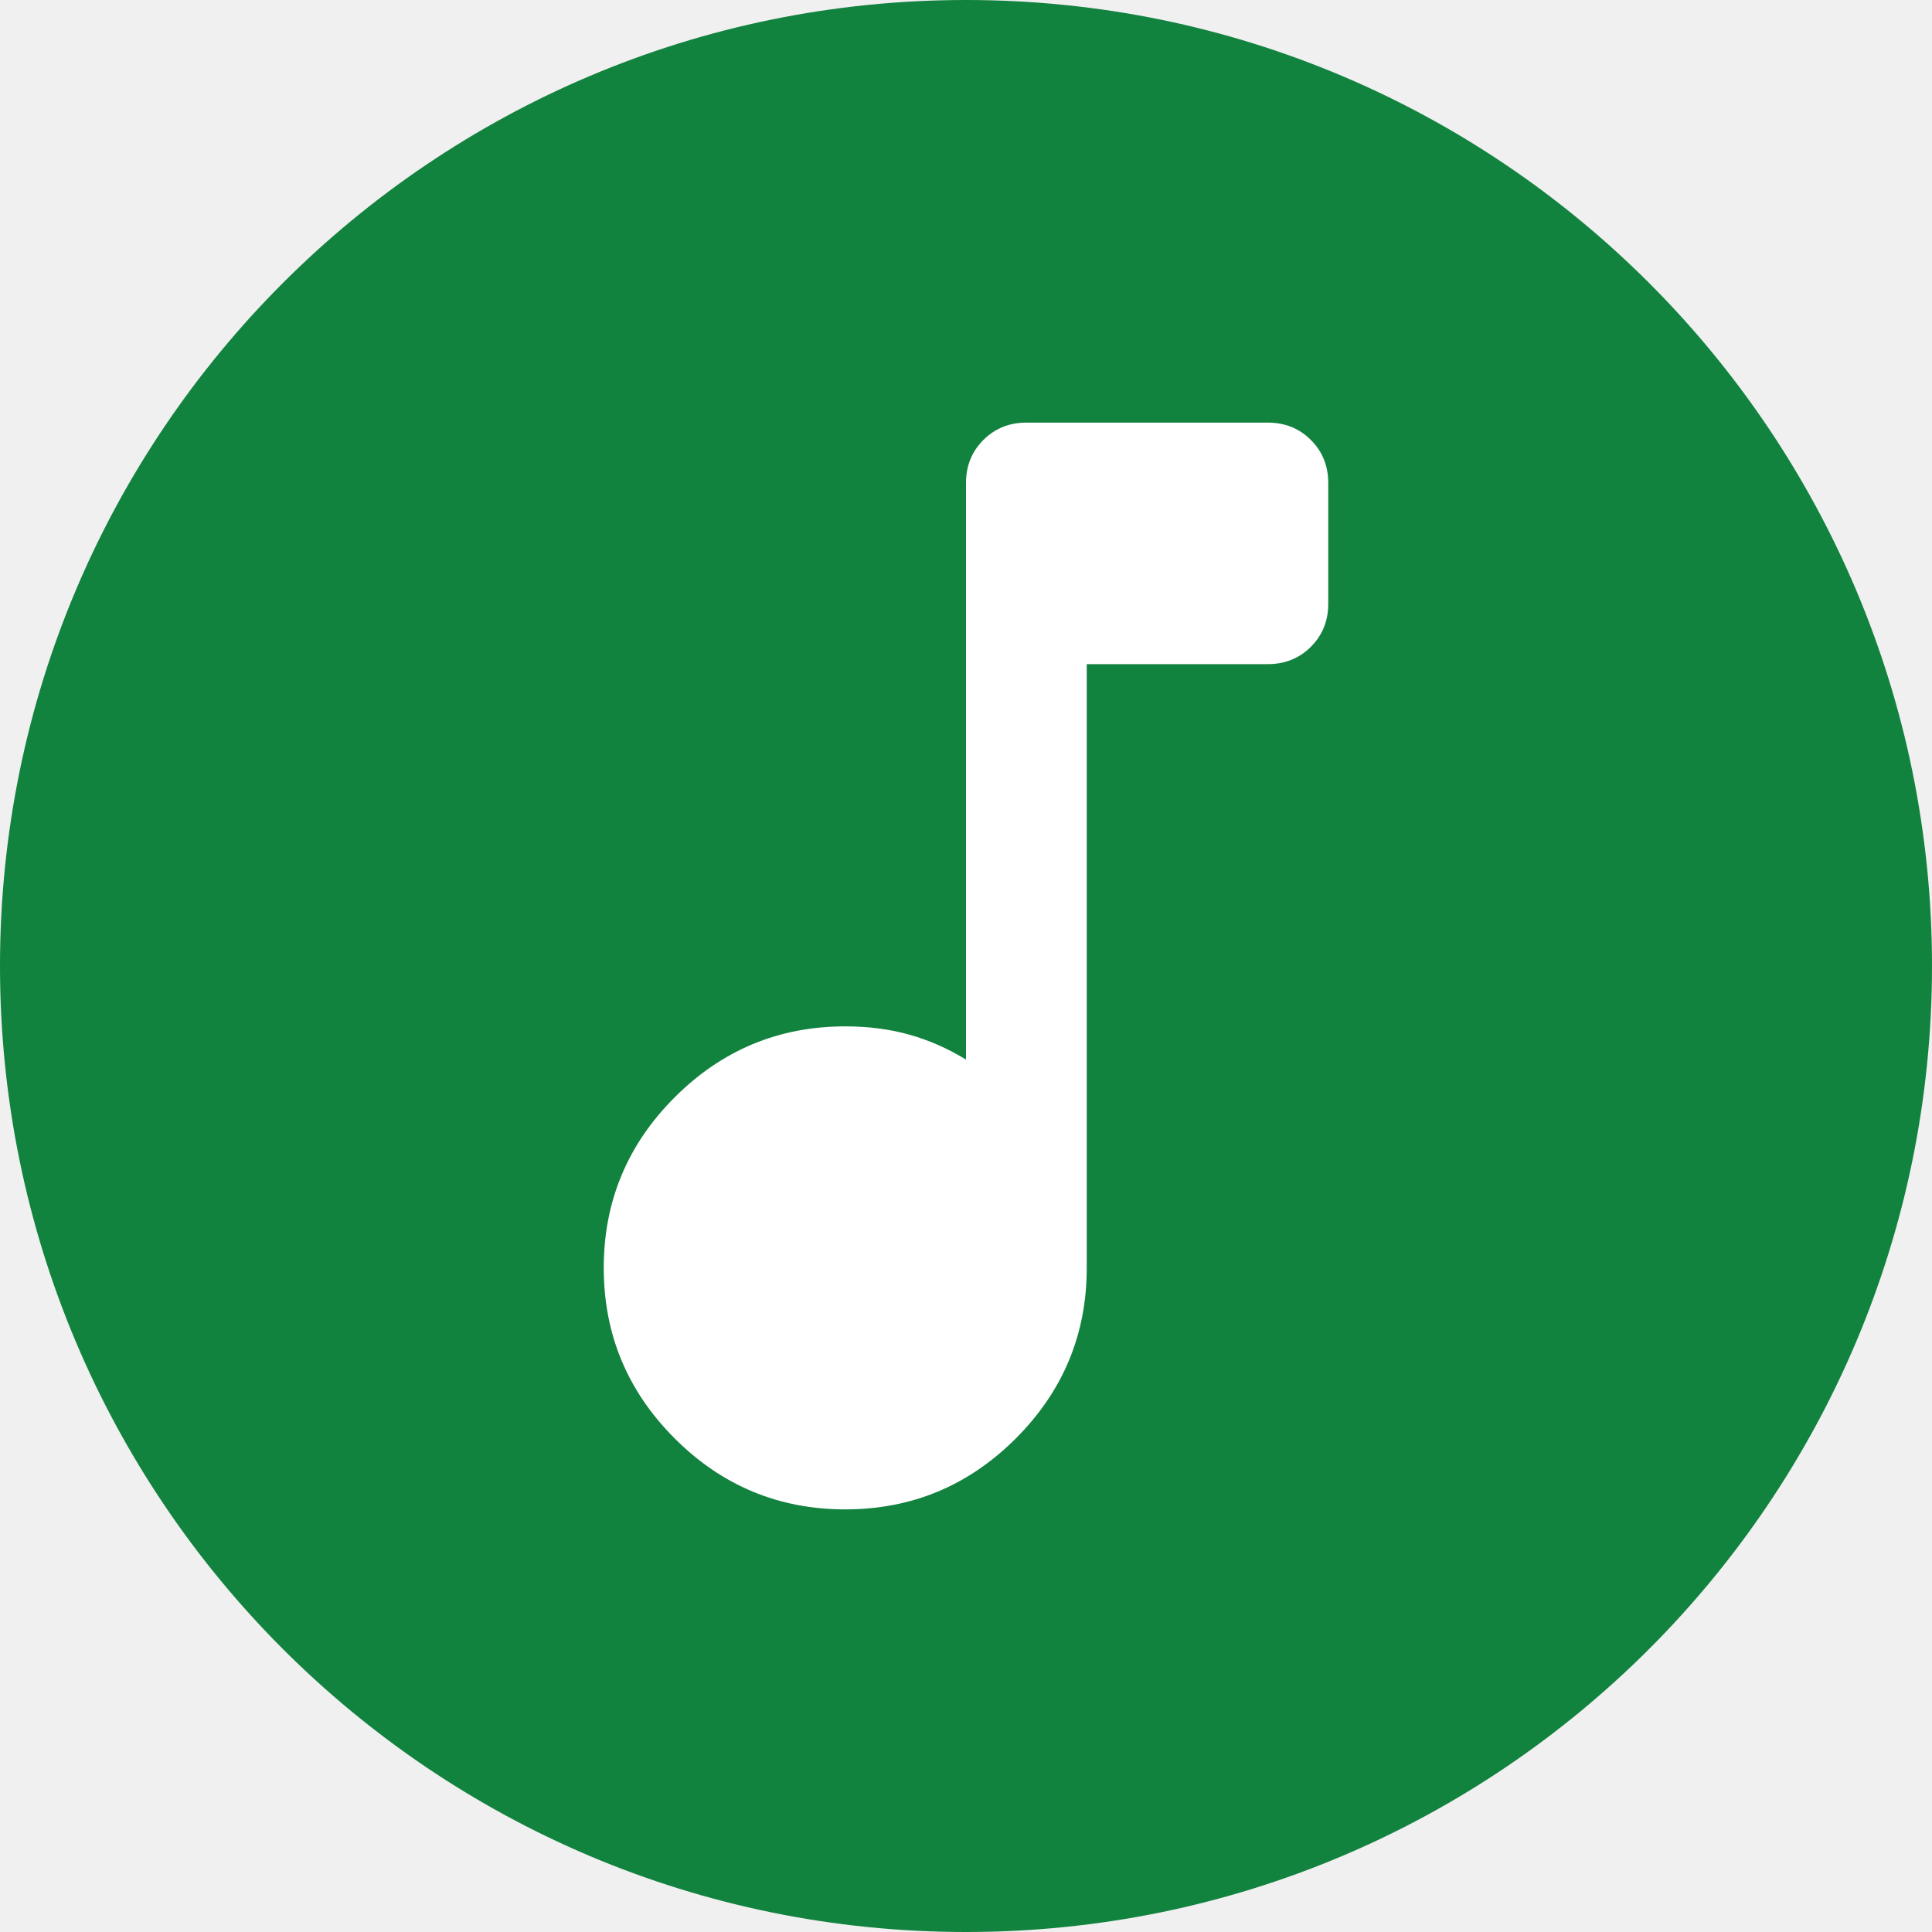
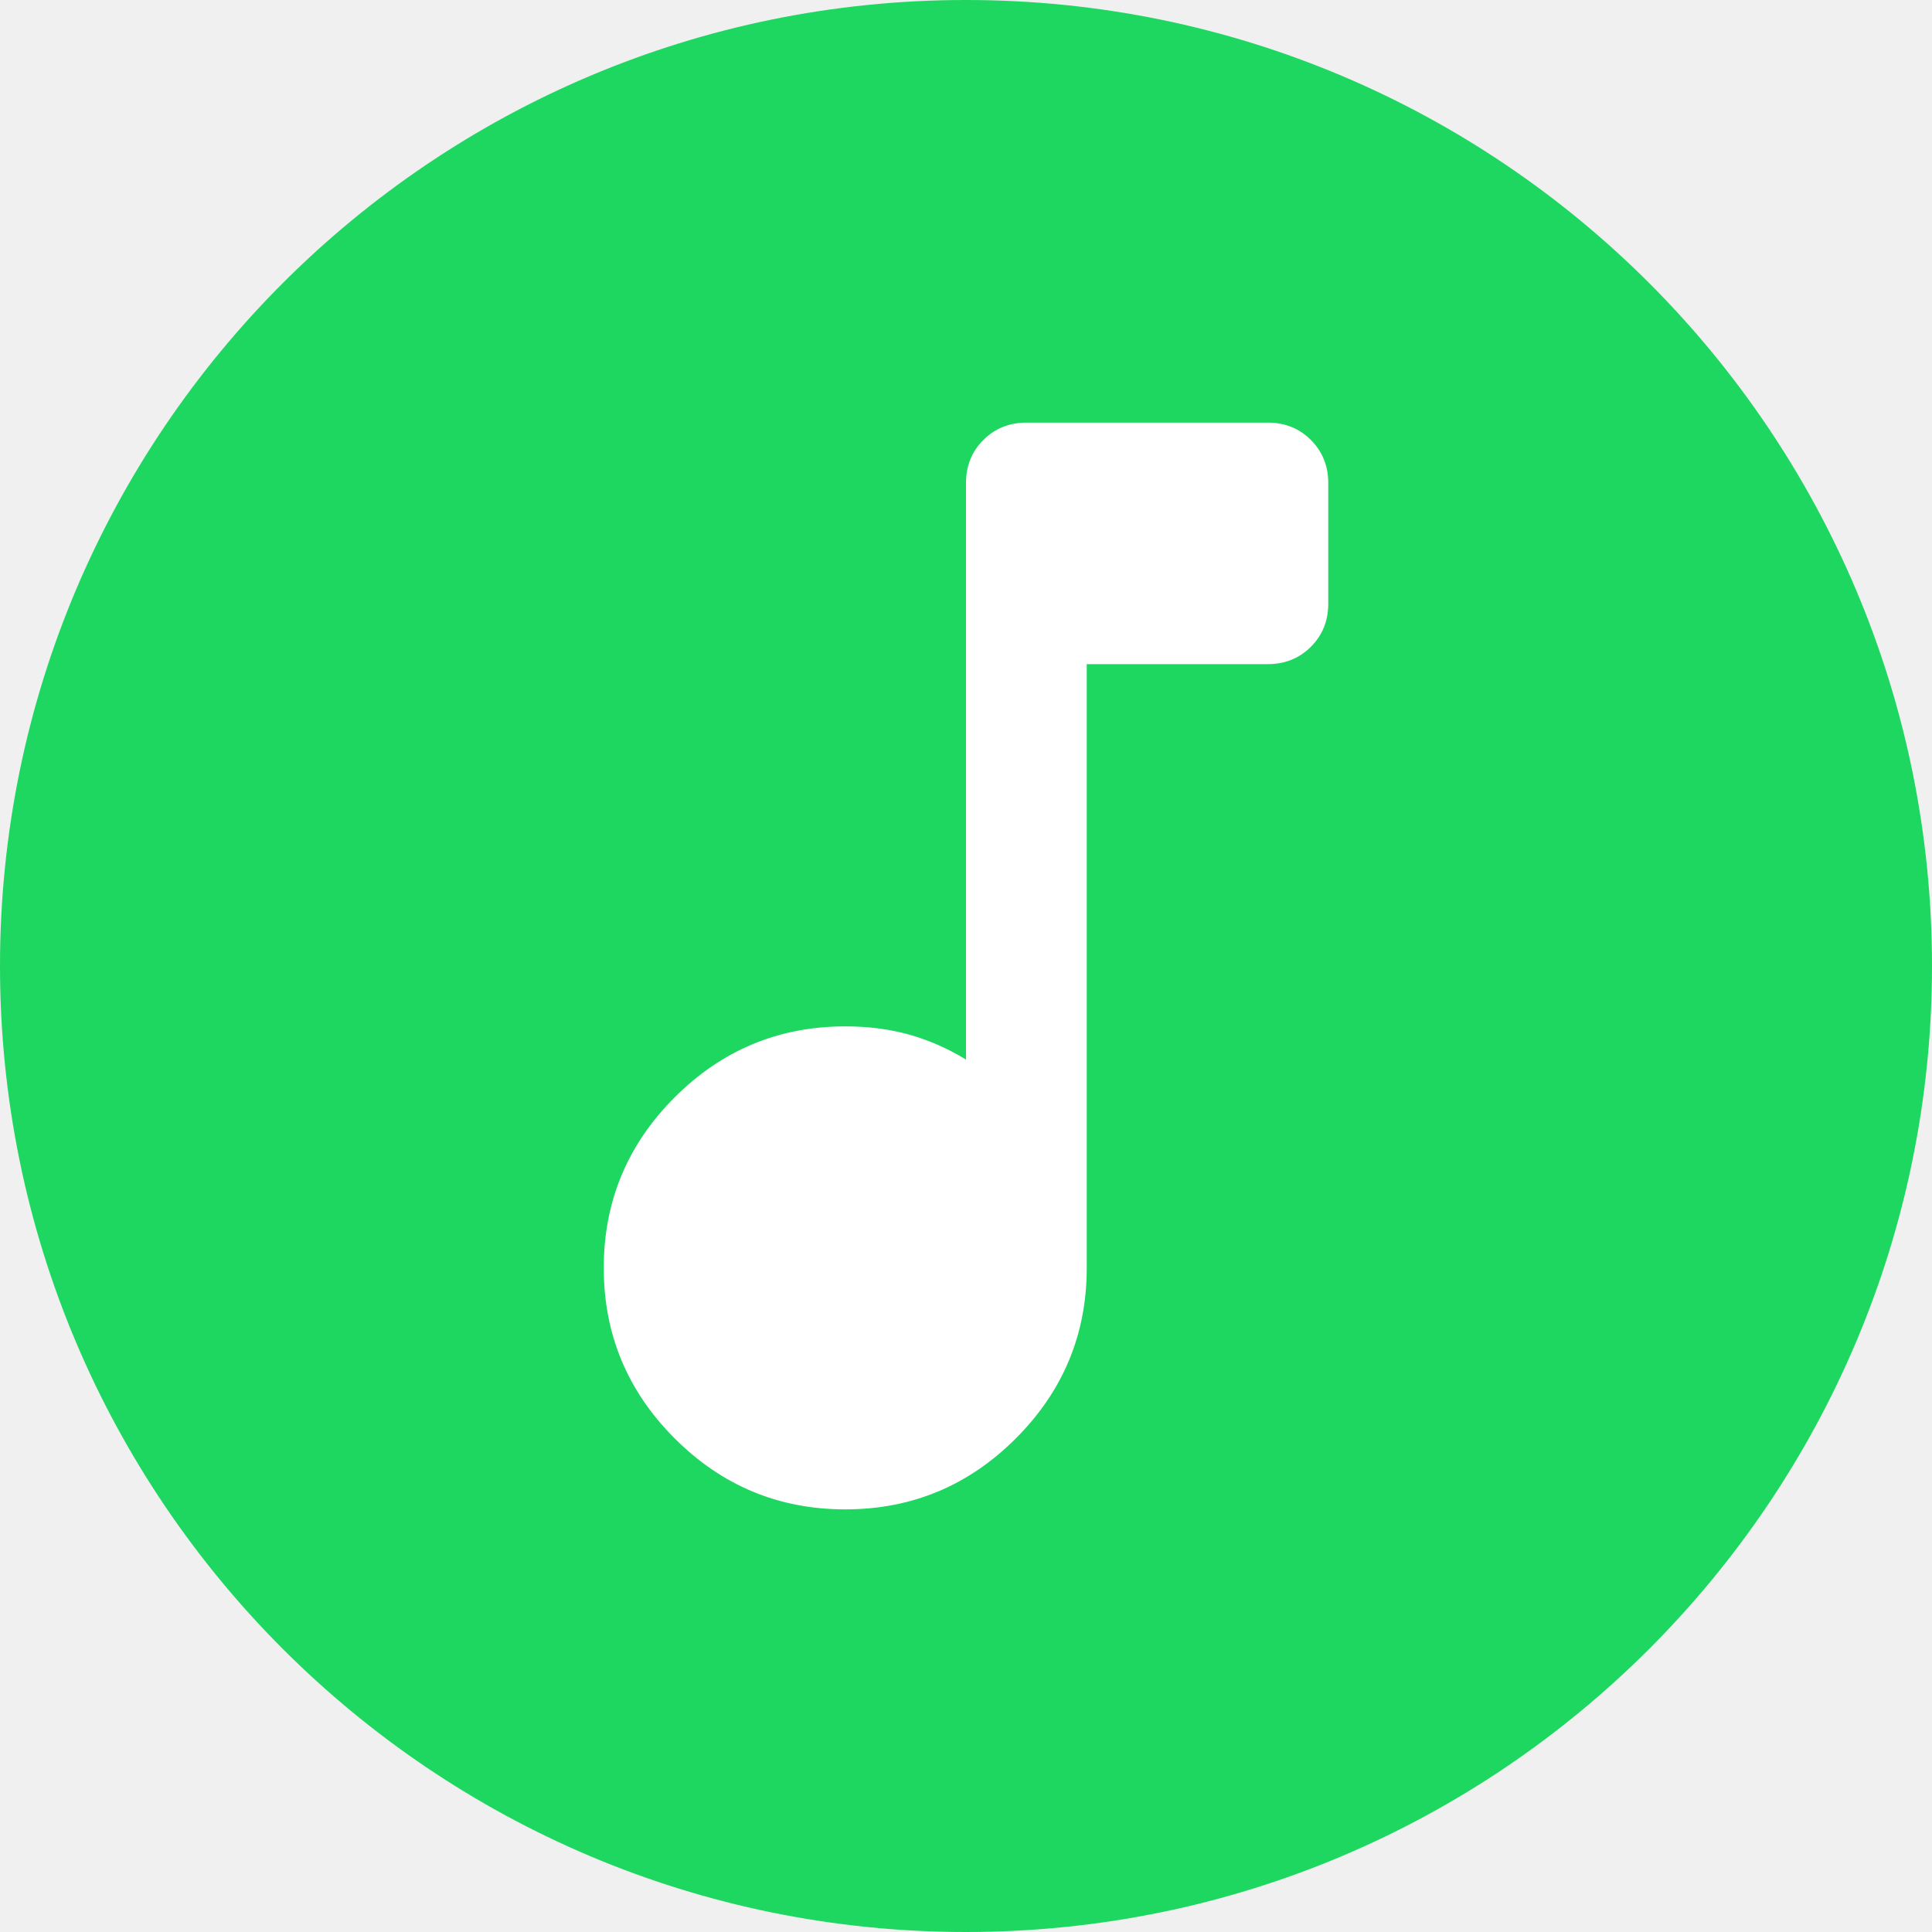
<svg xmlns="http://www.w3.org/2000/svg" viewBox="0 0 32 32">
-   <circle cx="16" cy="16" r="16" fill="#12823f" />
+   <circle cx="16" cy="16" r="16" fill="#1ed760" />
  <path transform="translate(16 16) scale(.025) translate(-480 480)" d="M287-167q-47-47-47-113t47-113q47-47 113-47 23 0 42.5 5.5T480-418v-382q0-17 11.5-28.5T520-840h160q17 0 28.5 11.5T720-800v80q0 17-11.5 28.5T680-680H560v400q0 66-47 113t-113 47q-66 0-113-47Z" fill="#fff" />
</svg>
